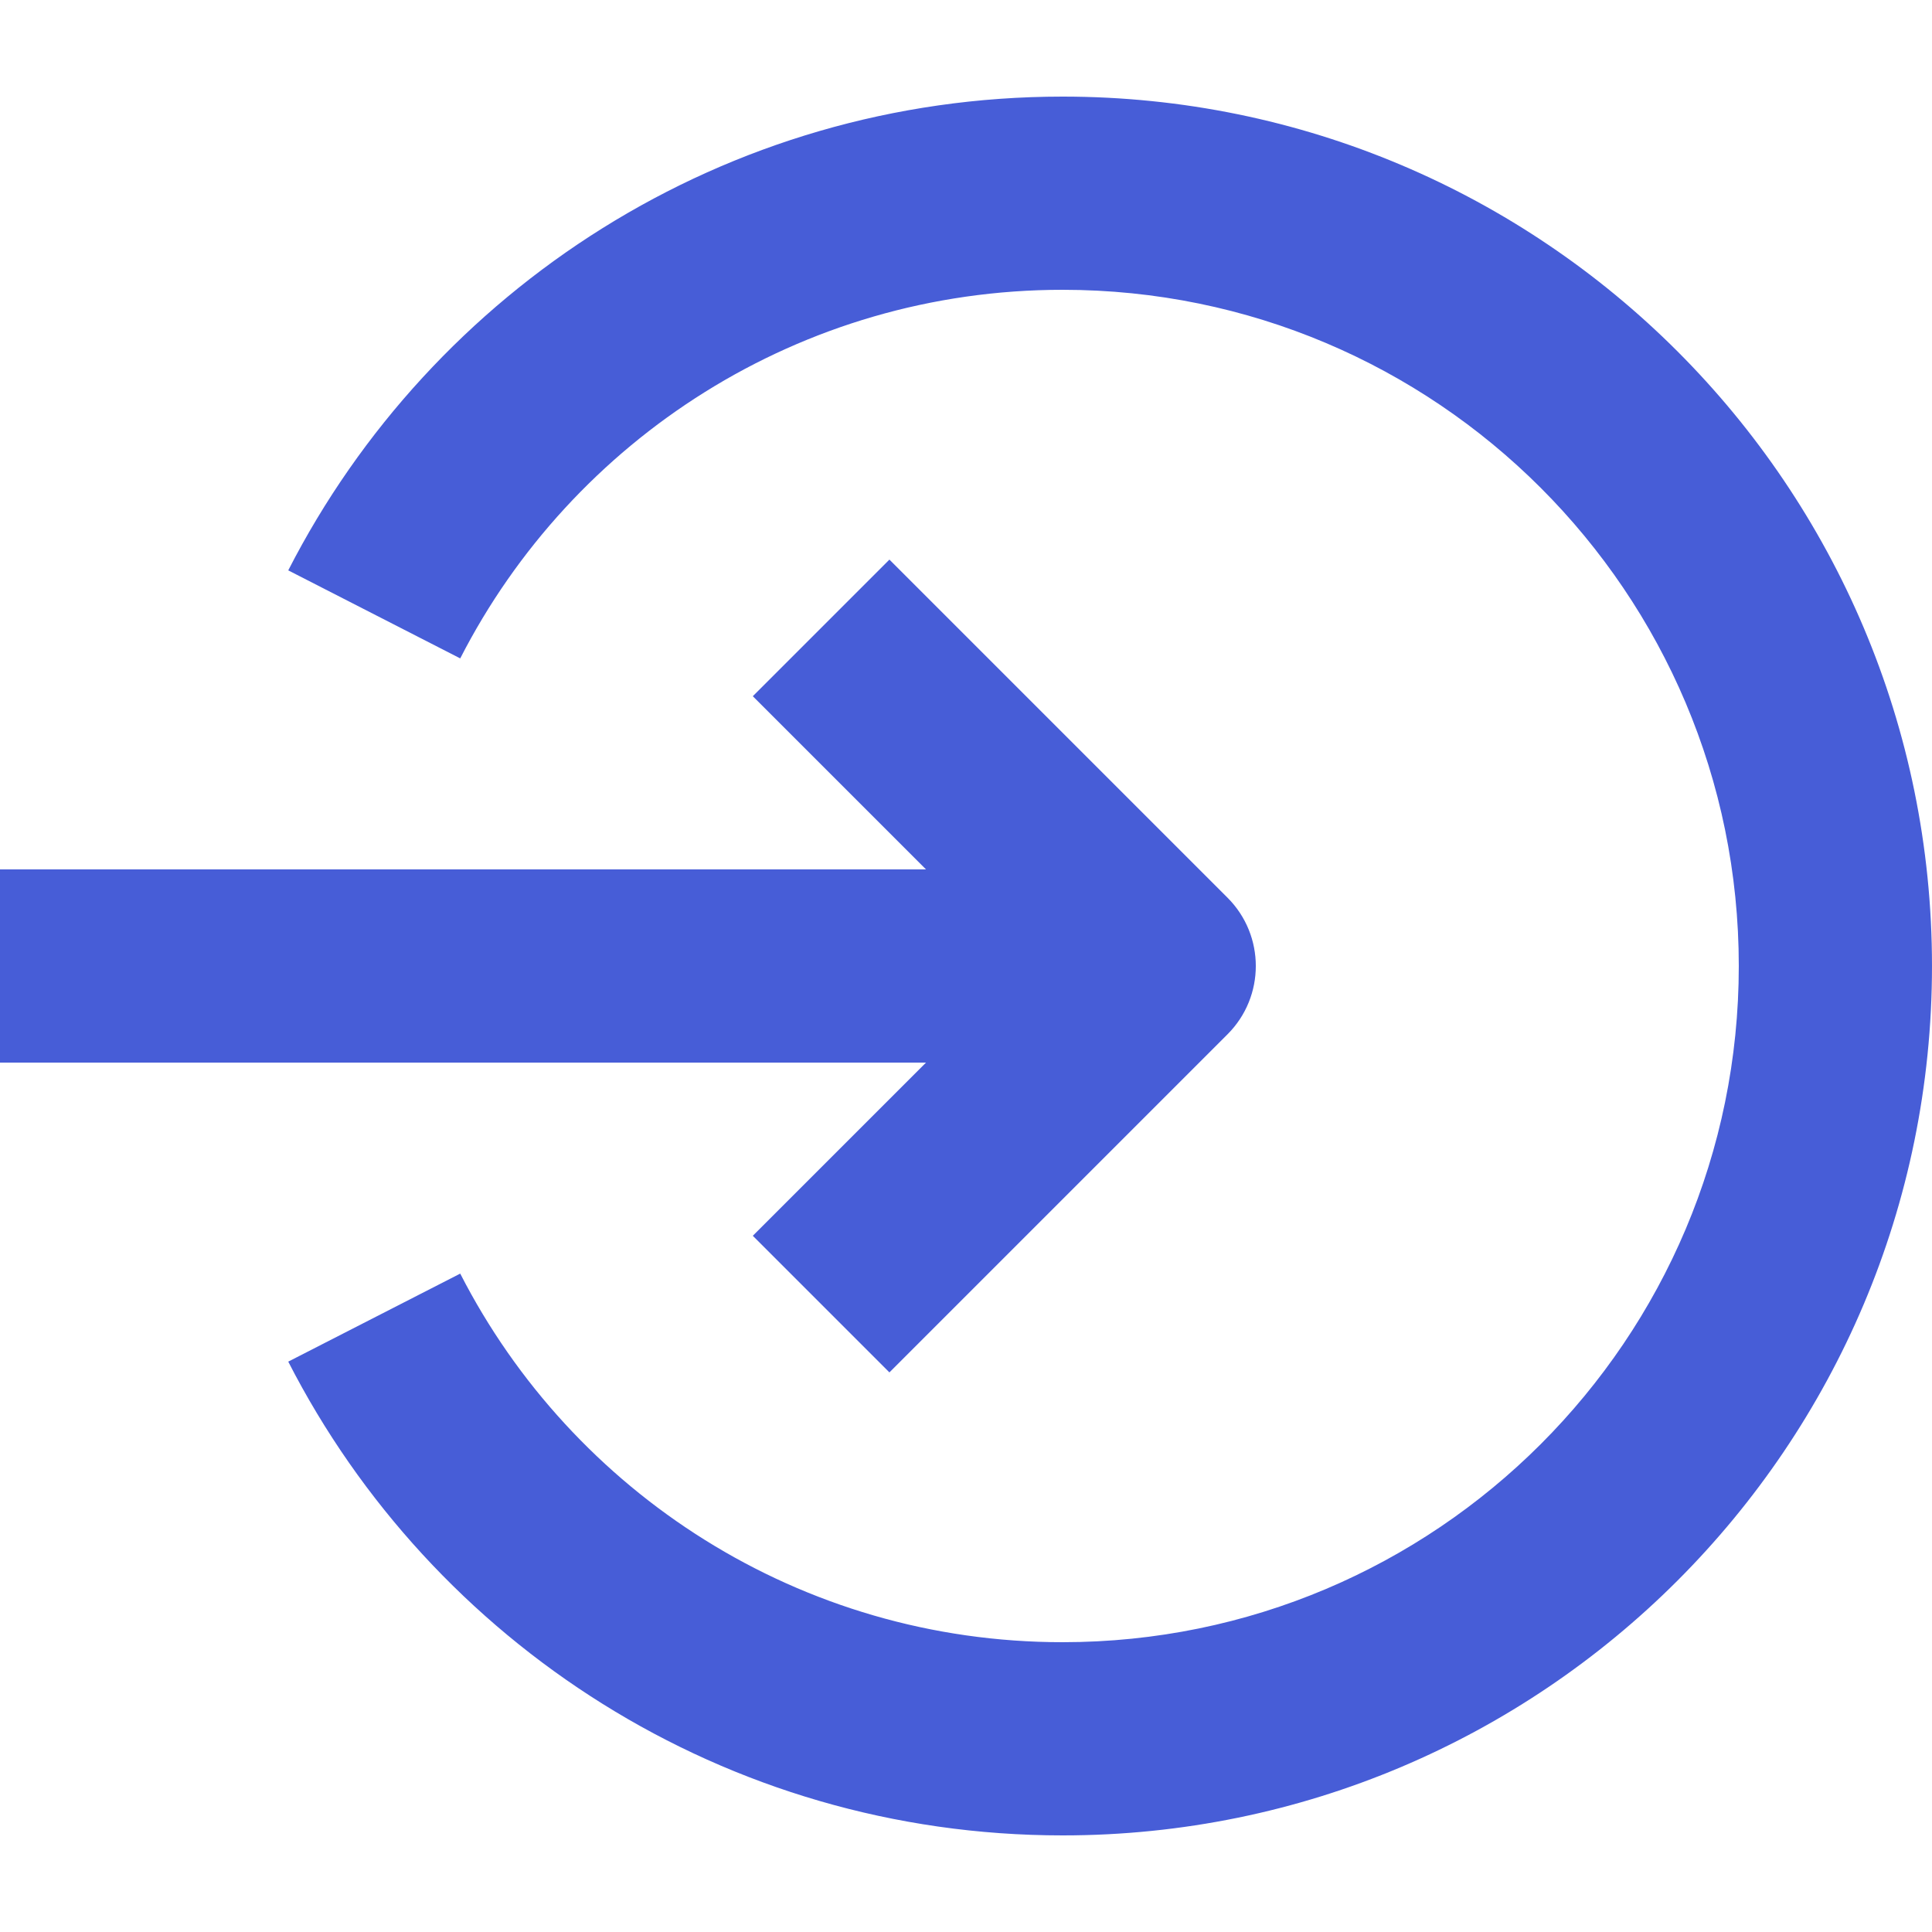
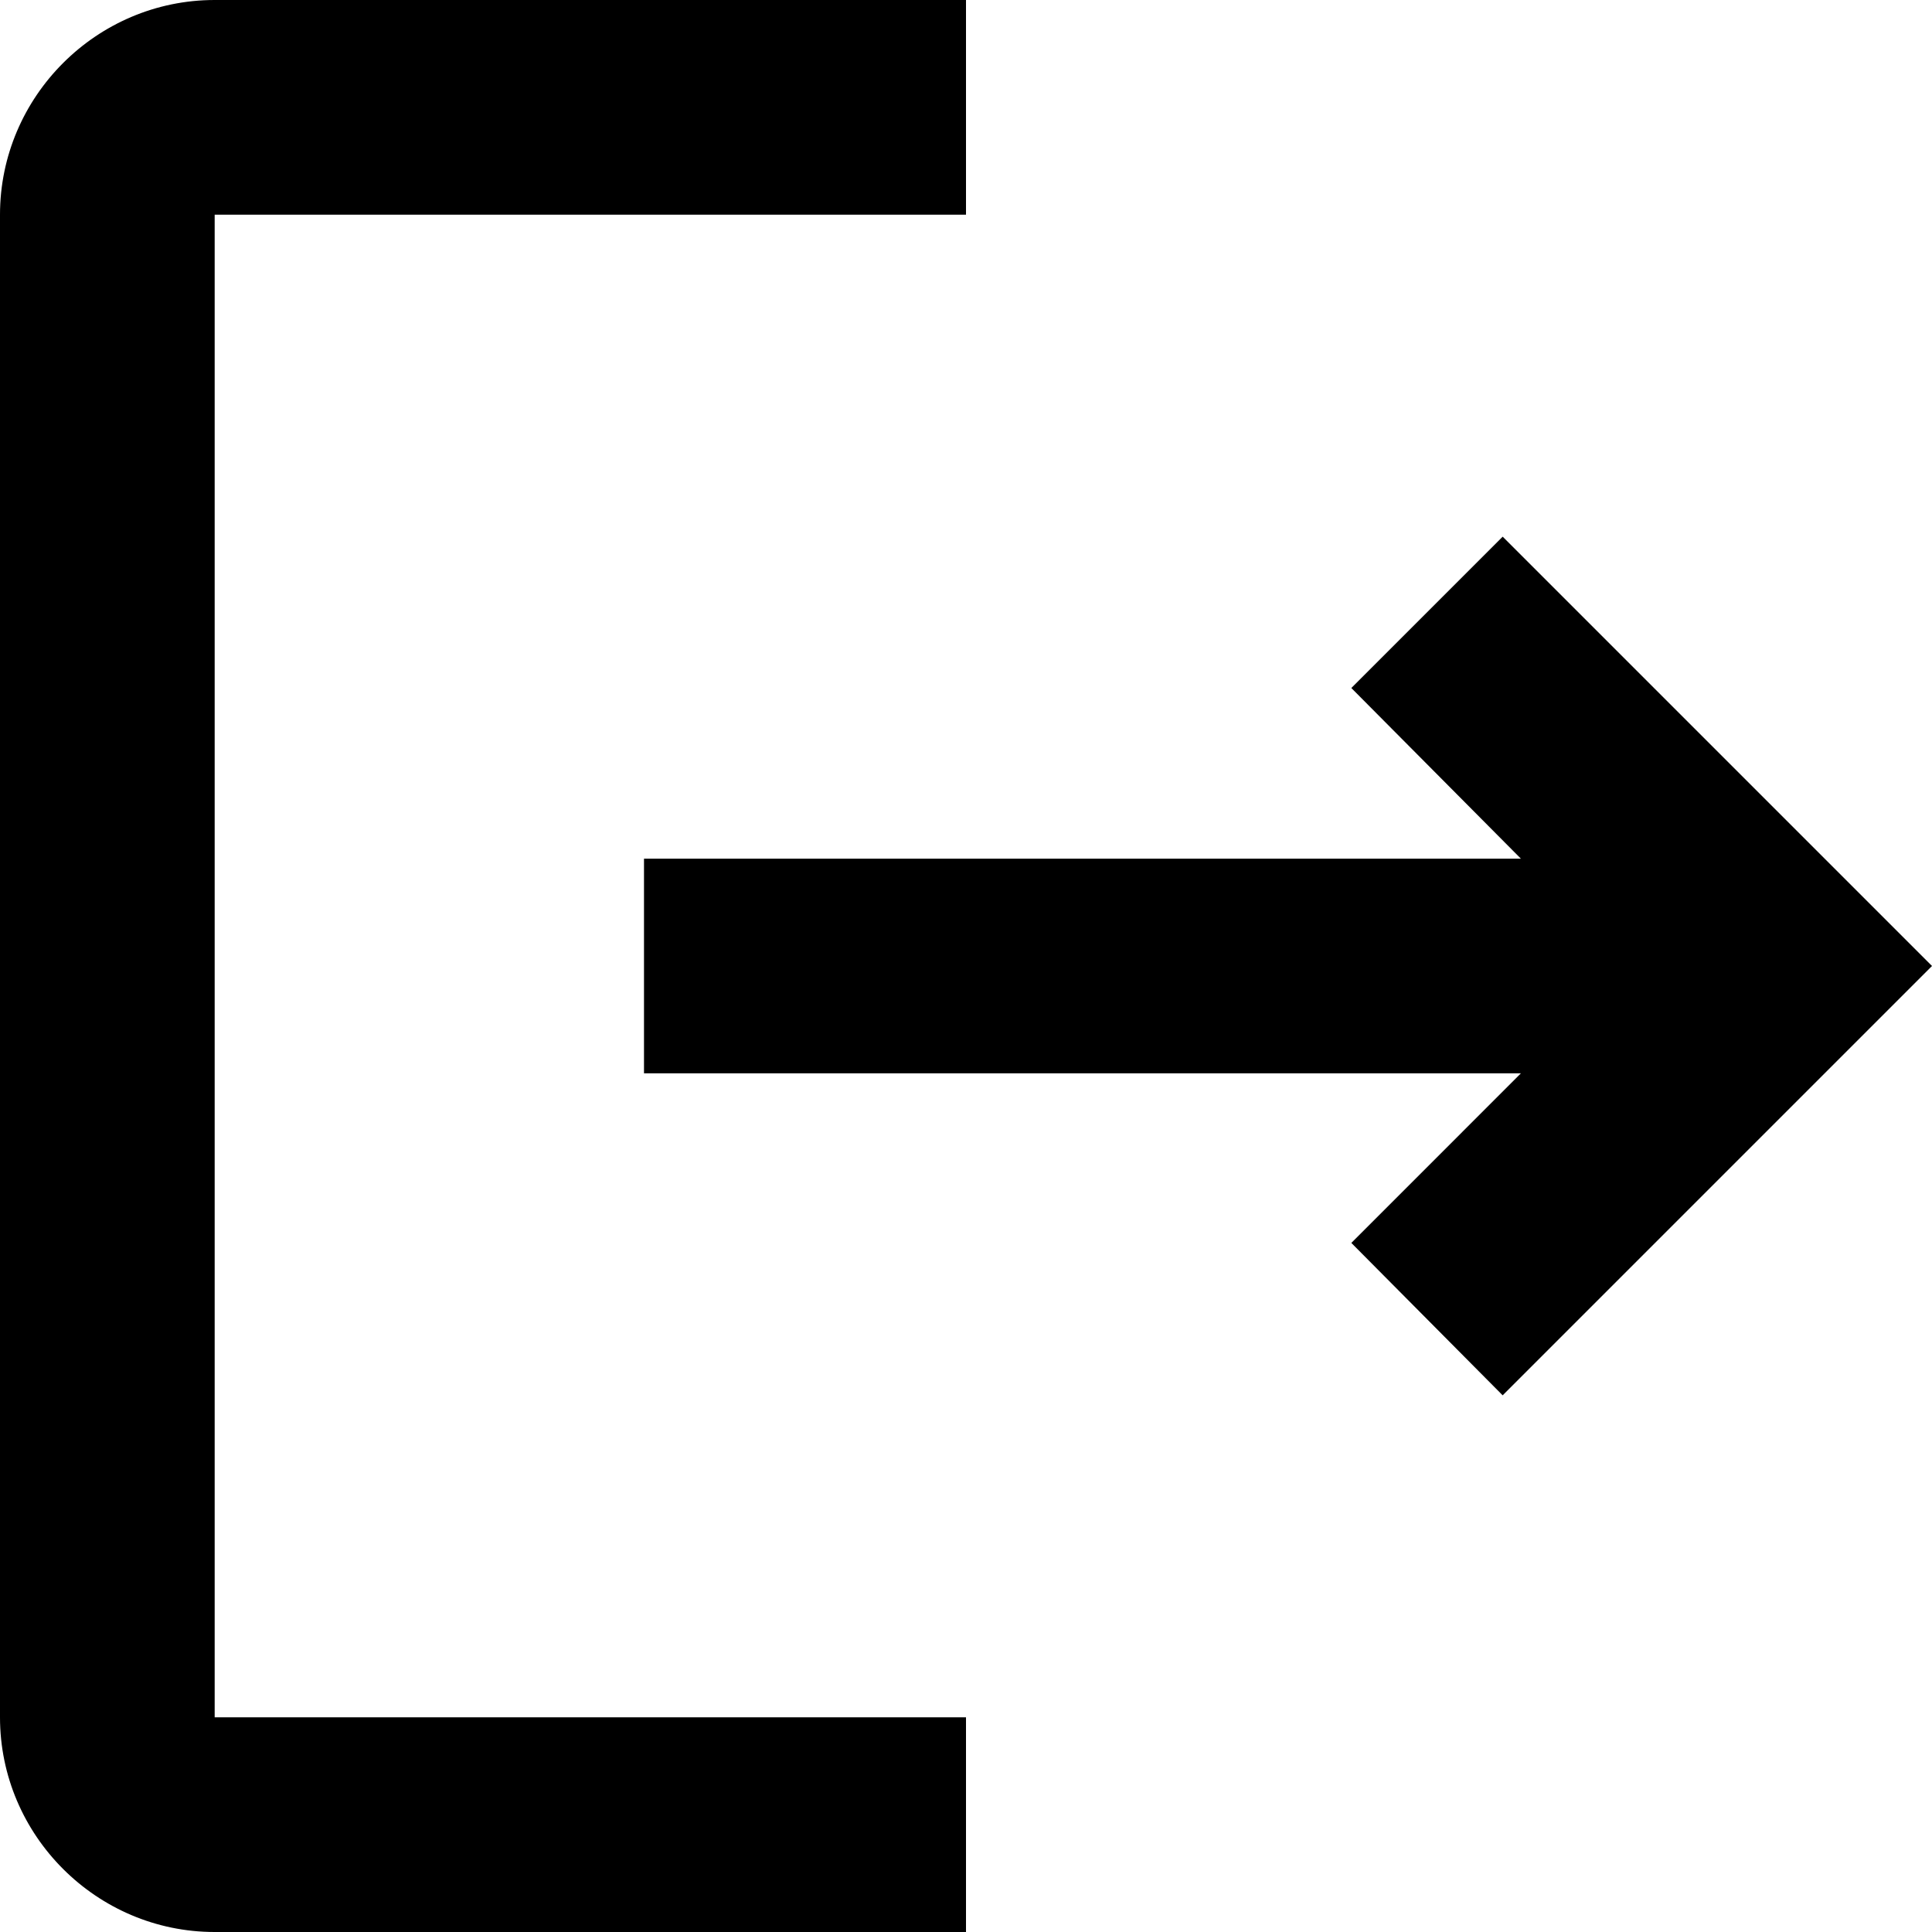
- <svg xmlns="http://www.w3.org/2000/svg" width="1080" zoomAndPan="magnify" viewBox="0 0 810 810" height="1080" preserveAspectRatio="xMidYMid meet" version="1.0">
-   <defs>
-     <clipPath id="56f5b7a303">
-       <path d="M 120 40.5 L 810 40.5 L 810 769.5 L 120 769.5 Z M 120 40.5 " clip-rule="nonzero" />
-     </clipPath>
-   </defs>
-   <path fill="#475dd7" d="M 0 364.5 L 486 364.5 L 486 445.5 L 0 445.5 Z M 0 364.5 " fill-opacity="1" fill-rule="evenodd" />
-   <path fill="#475dd7" d="M 372.891 234.613 L 514.641 376.363 C 530.457 392.176 530.457 417.824 514.641 433.637 L 372.891 575.387 L 315.617 518.113 L 428.73 405 L 315.617 291.887 Z M 372.891 234.613 " fill-opacity="1" fill-rule="evenodd" />
-   <g clip-path="url(#56f5b7a303)">
-     <path fill="#475dd7" d="M 445.496 121.5 C 335.438 121.5 239.949 184.211 192.953 276.035 L 120.848 239.129 C 181.156 121.297 303.855 40.5 445.496 40.5 C 646.805 40.5 809.996 203.691 809.996 405 C 809.996 606.309 646.805 769.5 445.496 769.5 C 303.855 769.5 181.156 688.703 120.848 570.871 L 192.953 533.965 C 239.949 625.789 335.438 688.5 445.496 688.5 C 602.07 688.5 728.996 561.574 728.996 405 C 728.996 248.426 602.07 121.5 445.496 121.5 Z M 445.496 121.5 " fill-opacity="1" fill-rule="evenodd" />
-   </g>
+ <svg xmlns="http://www.w3.org/2000/svg" width="500" zoomAndPan="magnify" viewBox="0 0 375 375" height="500" preserveAspectRatio="xMidYMid meet" version="1.0">
+   <path fill="#000000" d="M 291.668 104.168 L 262.293 133.543 L 295.207 166.668 L 125 166.668 L 125 208.332 L 295.207 208.332 L 262.293 241.25 L 291.668 270.832 L 375 187.5 Z M 41.668 41.668 L 187.5 41.668 L 187.5 0 L 41.668 0 C 18.75 0 0 18.75 0 41.668 L 0 333.332 C 0 356.25 18.75 375 41.668 375 L 187.5 375 L 187.5 333.332 L 41.668 333.332 Z M 41.668 41.668 " fill-opacity="1" fill-rule="nonzero" />
</svg>
